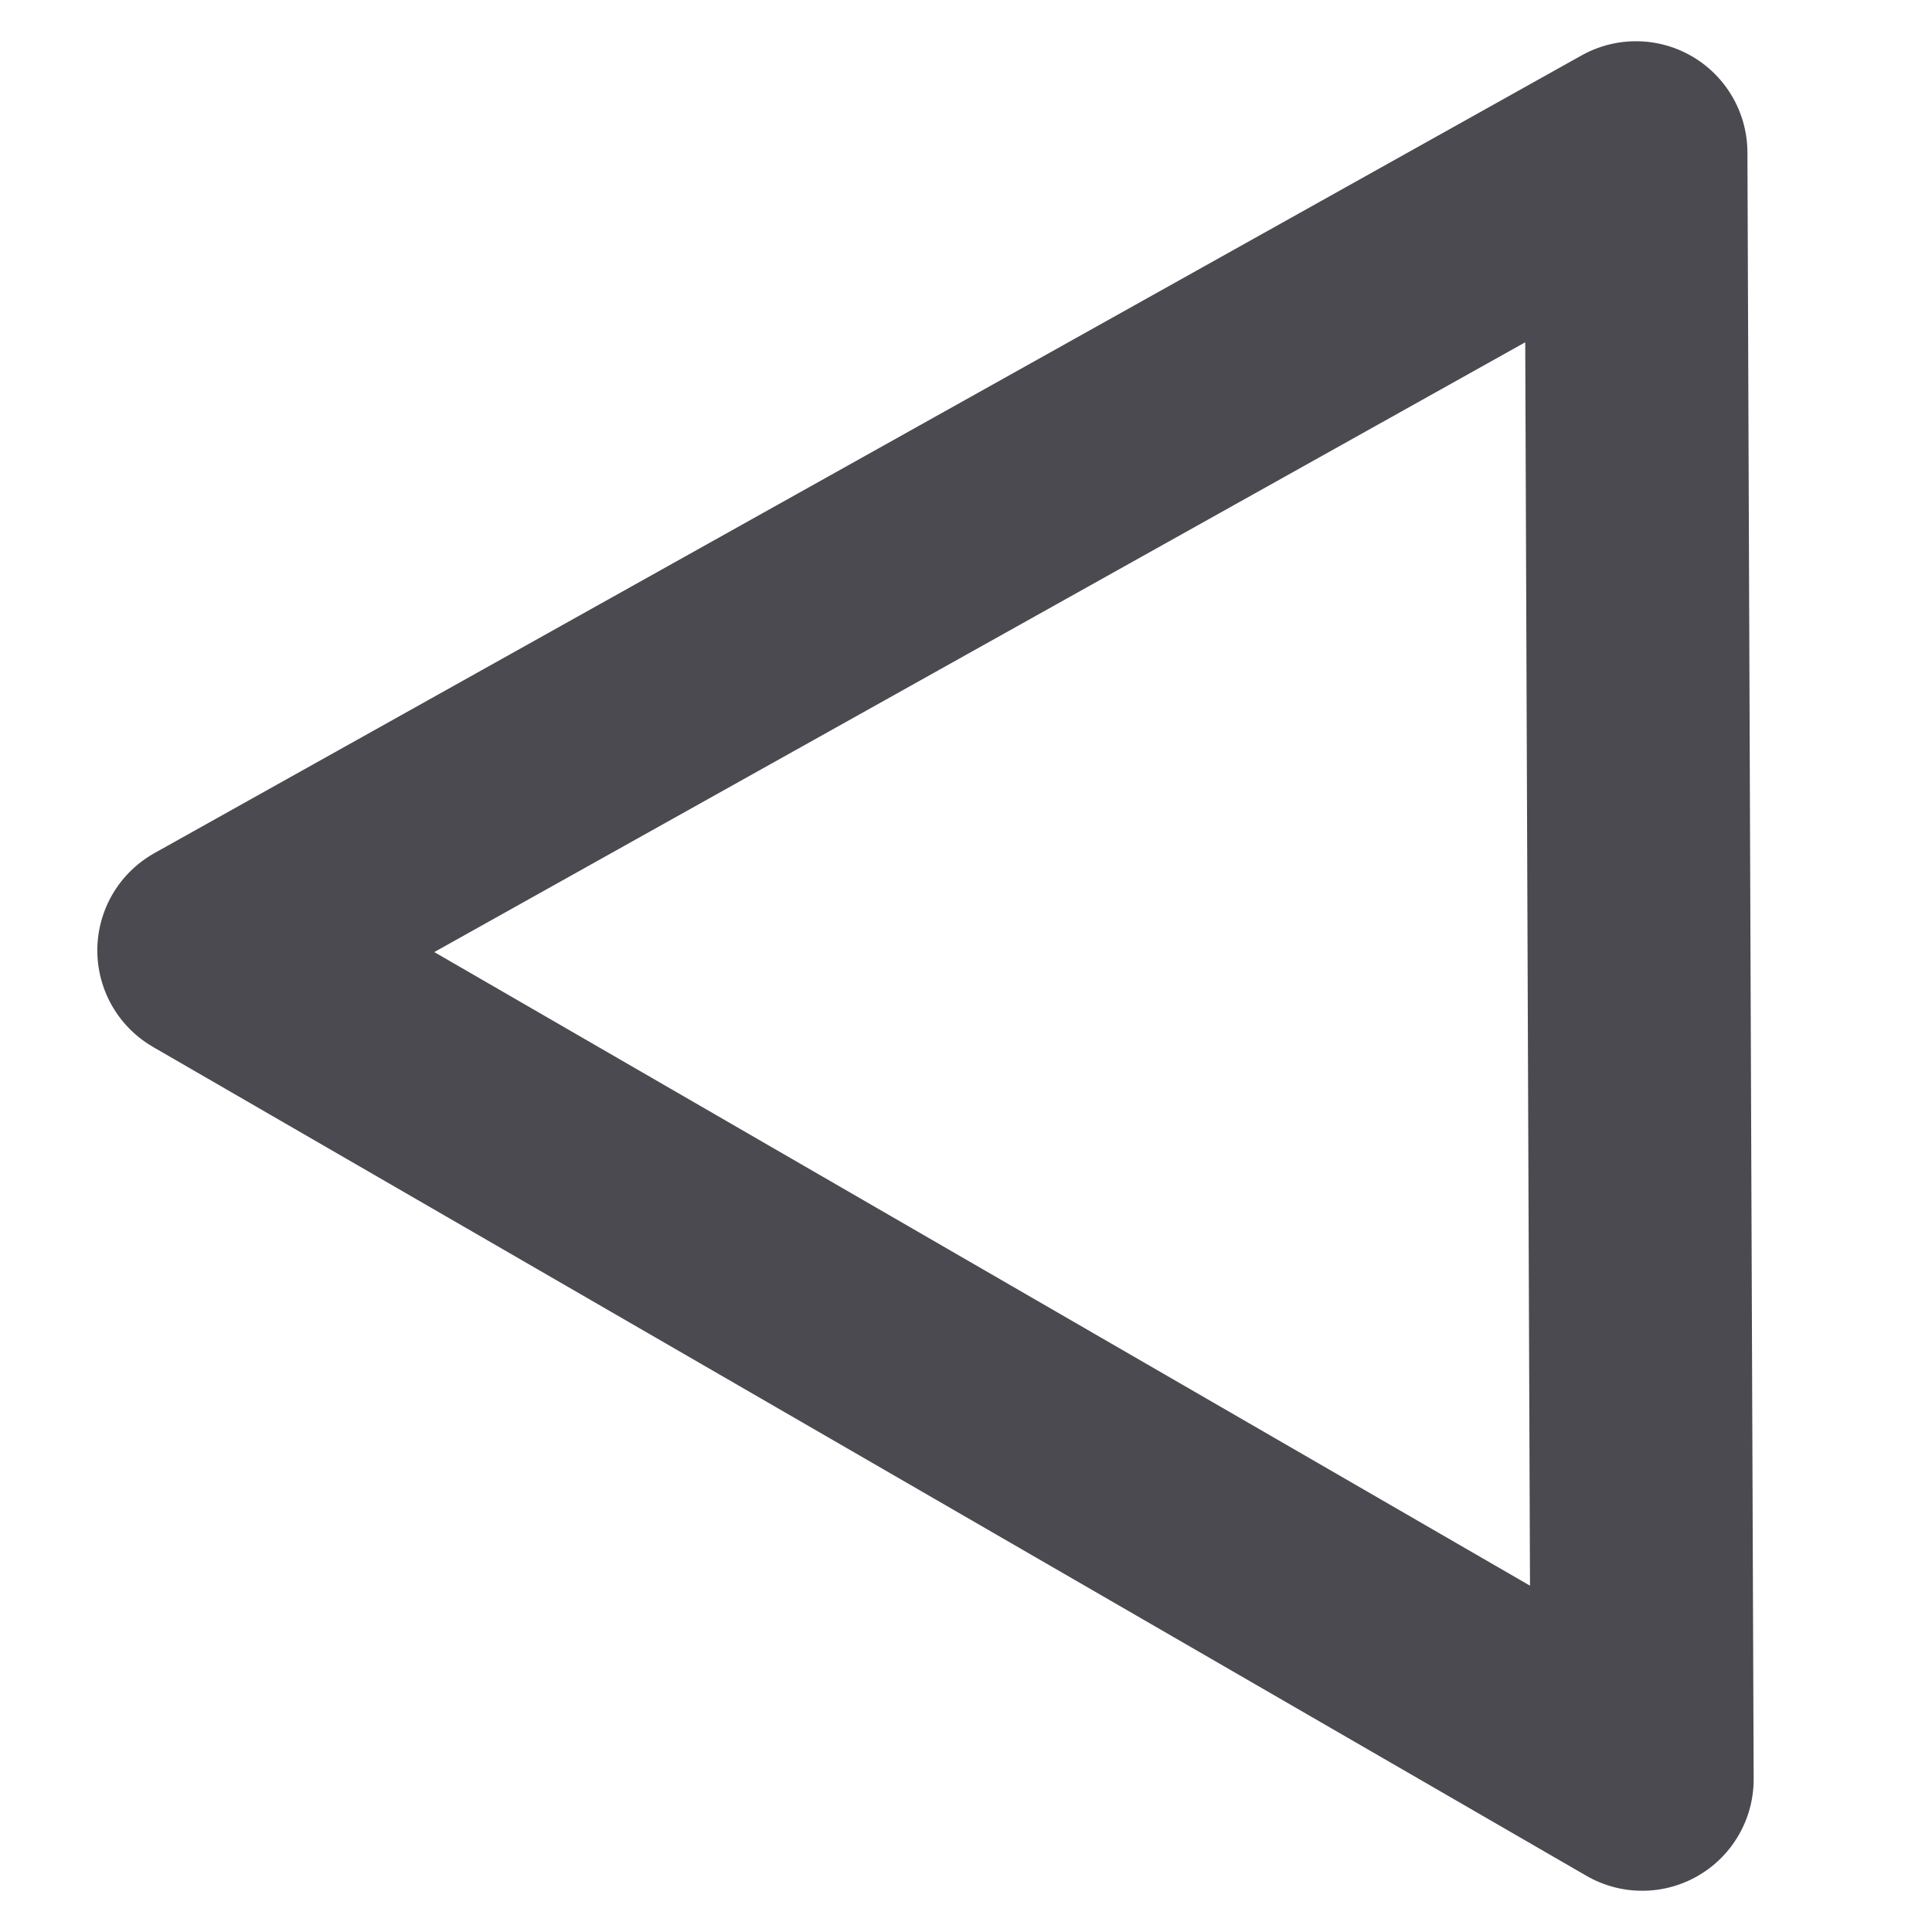
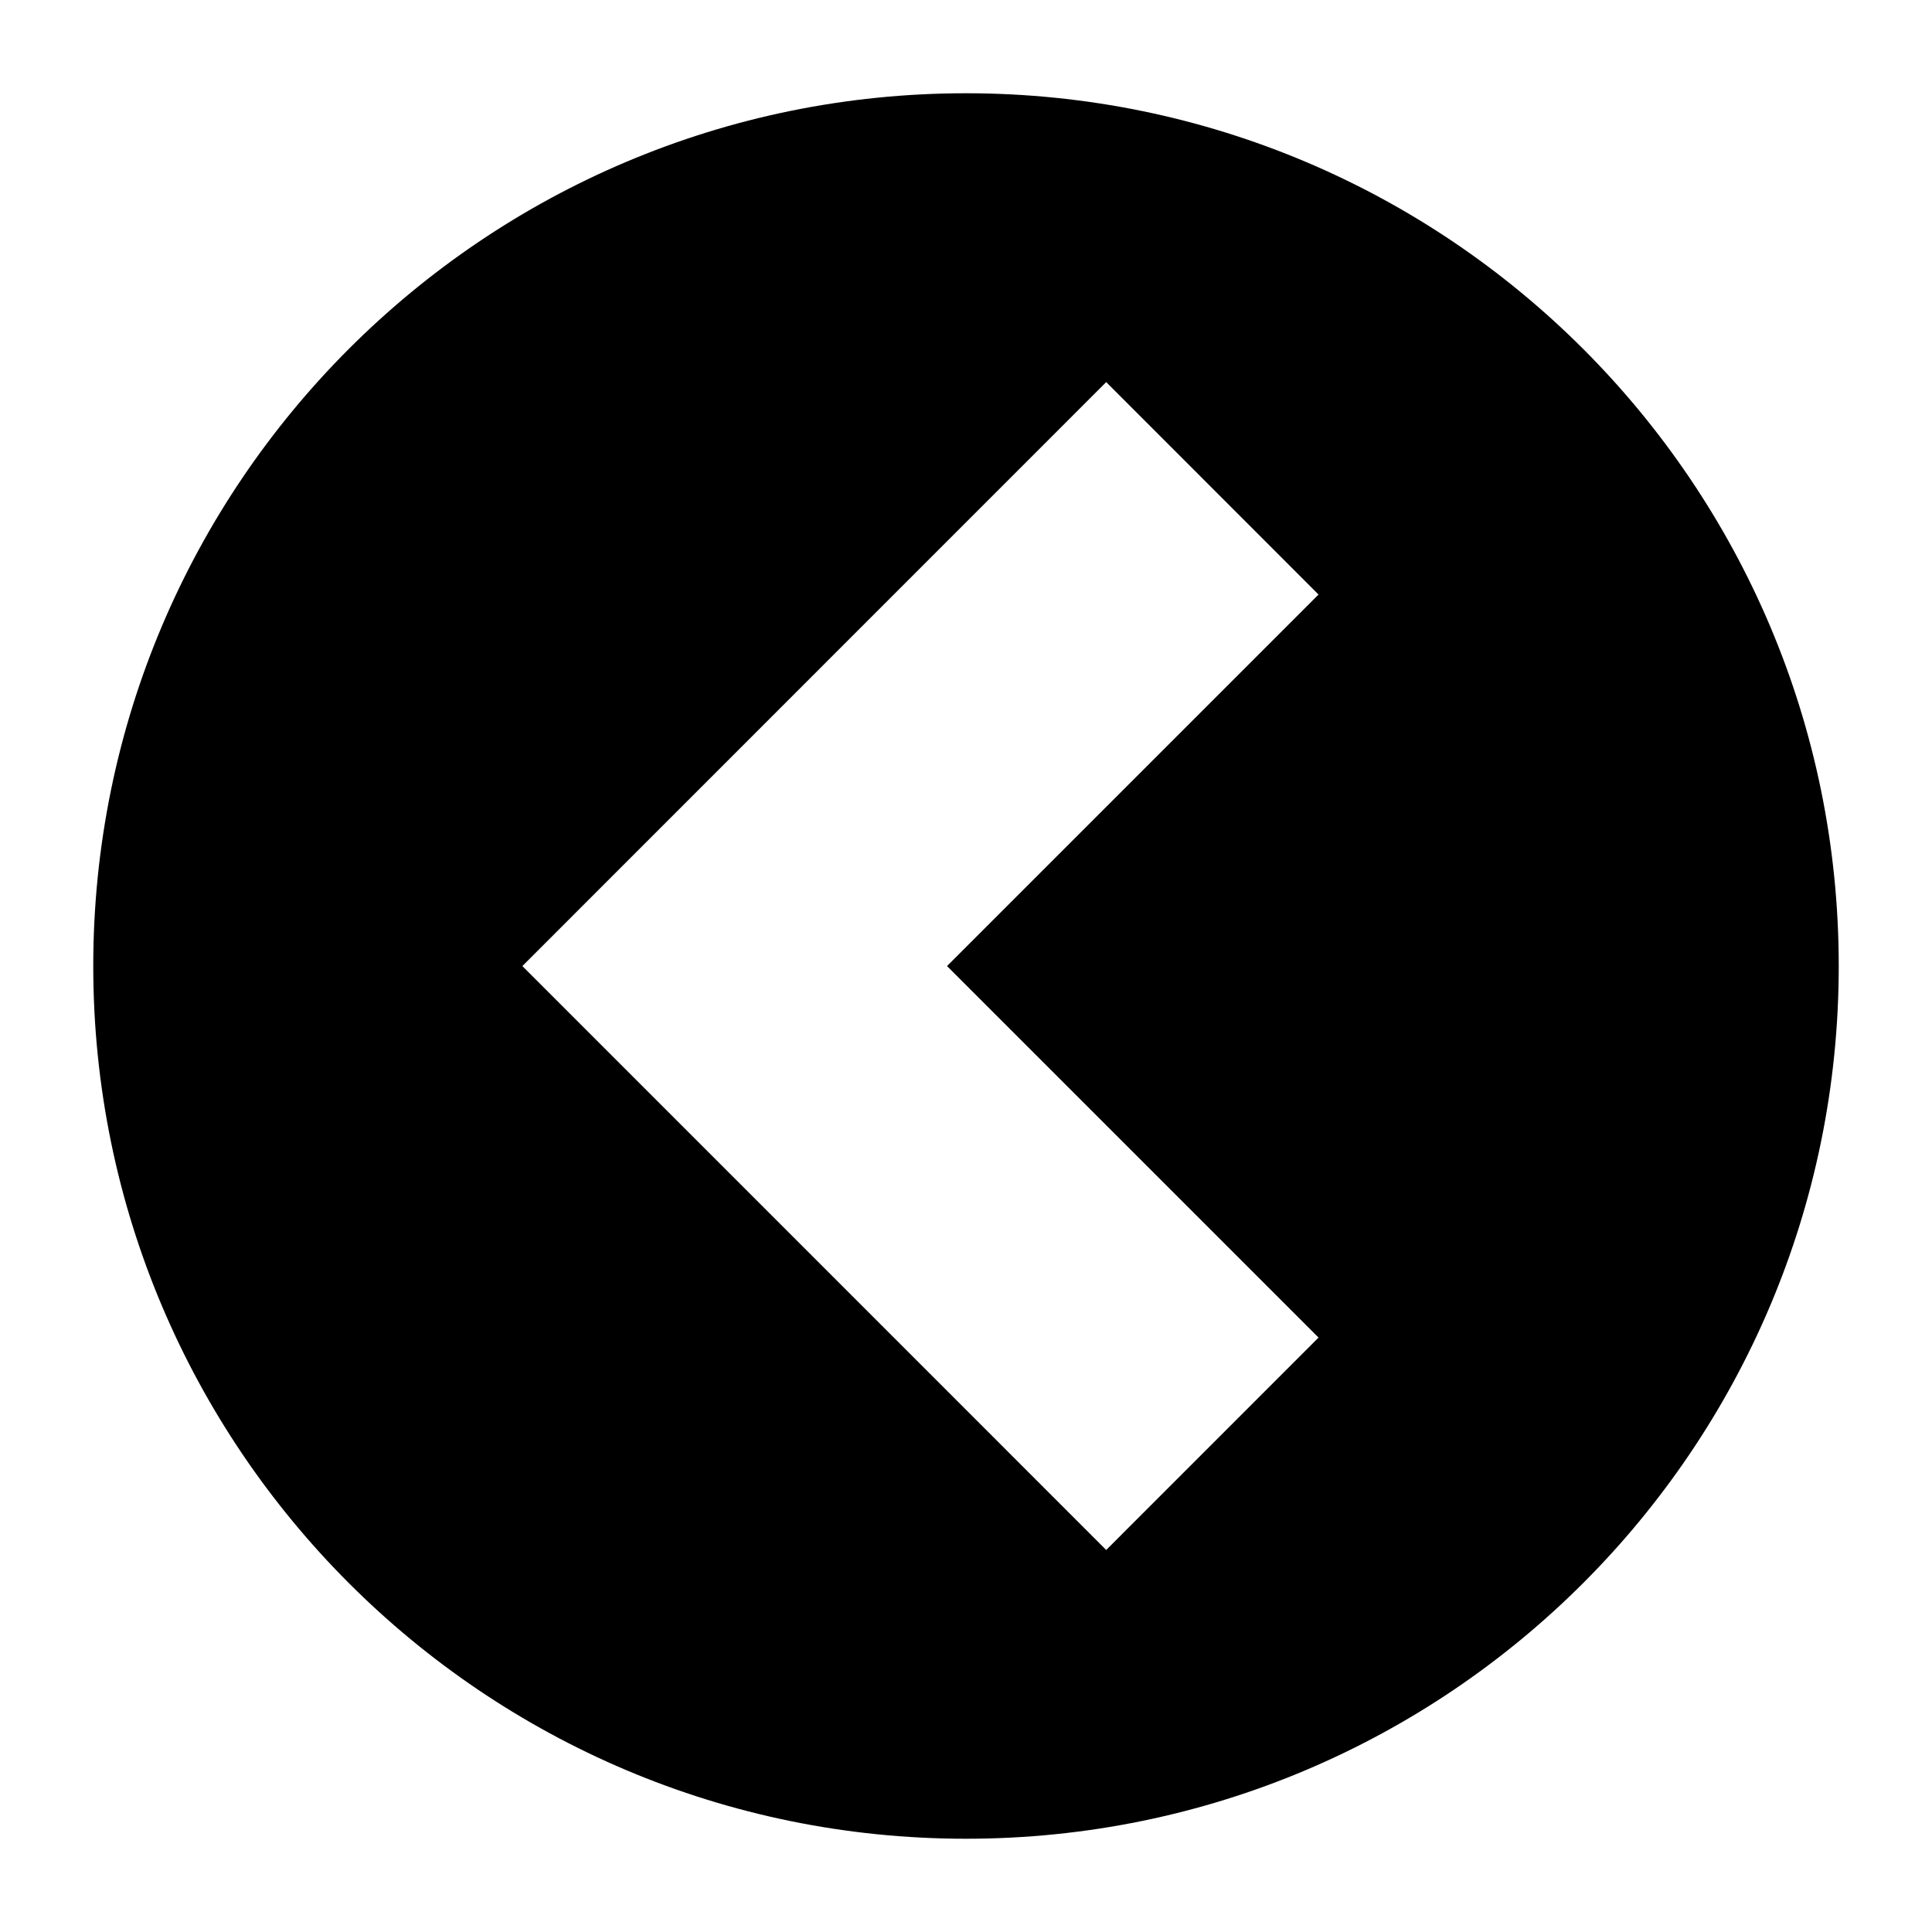
<svg xmlns="http://www.w3.org/2000/svg" version="1.0" width="162.5" height="162.5" id="svg101">
-   <defs id="defs4" />
-   <path d="M 137.601,12.843 L 138.125,149.657 L 17.56,79.94 L 137.601,12.843 z " style="font-size:12px;fill:none;fill-rule:evenodd;stroke:#4b4a50;stroke-width:18.75;stroke-linecap:round;stroke-linejoin:round" id="path3142" />
+   <defs id="defs4">
+     </defs>
+   <path style="fill:#000000;stroke:none" d="m 81.25,154.656 c 40.541,0 73.406,-32.864 73.406,-73.406 0,-40.541 -32.864,-73.406 -73.406,-73.406 -40.541,0 -73.406,32.864 -73.406,73.406 0,40.541 32.864,73.406 73.406,73.406 z M 93.043,32.138 110.902,50.007 79.654,81.255 110.902,112.503 93.043,130.367 43.936,81.255 93.043,32.138 z" id="path2823" />
</svg>
